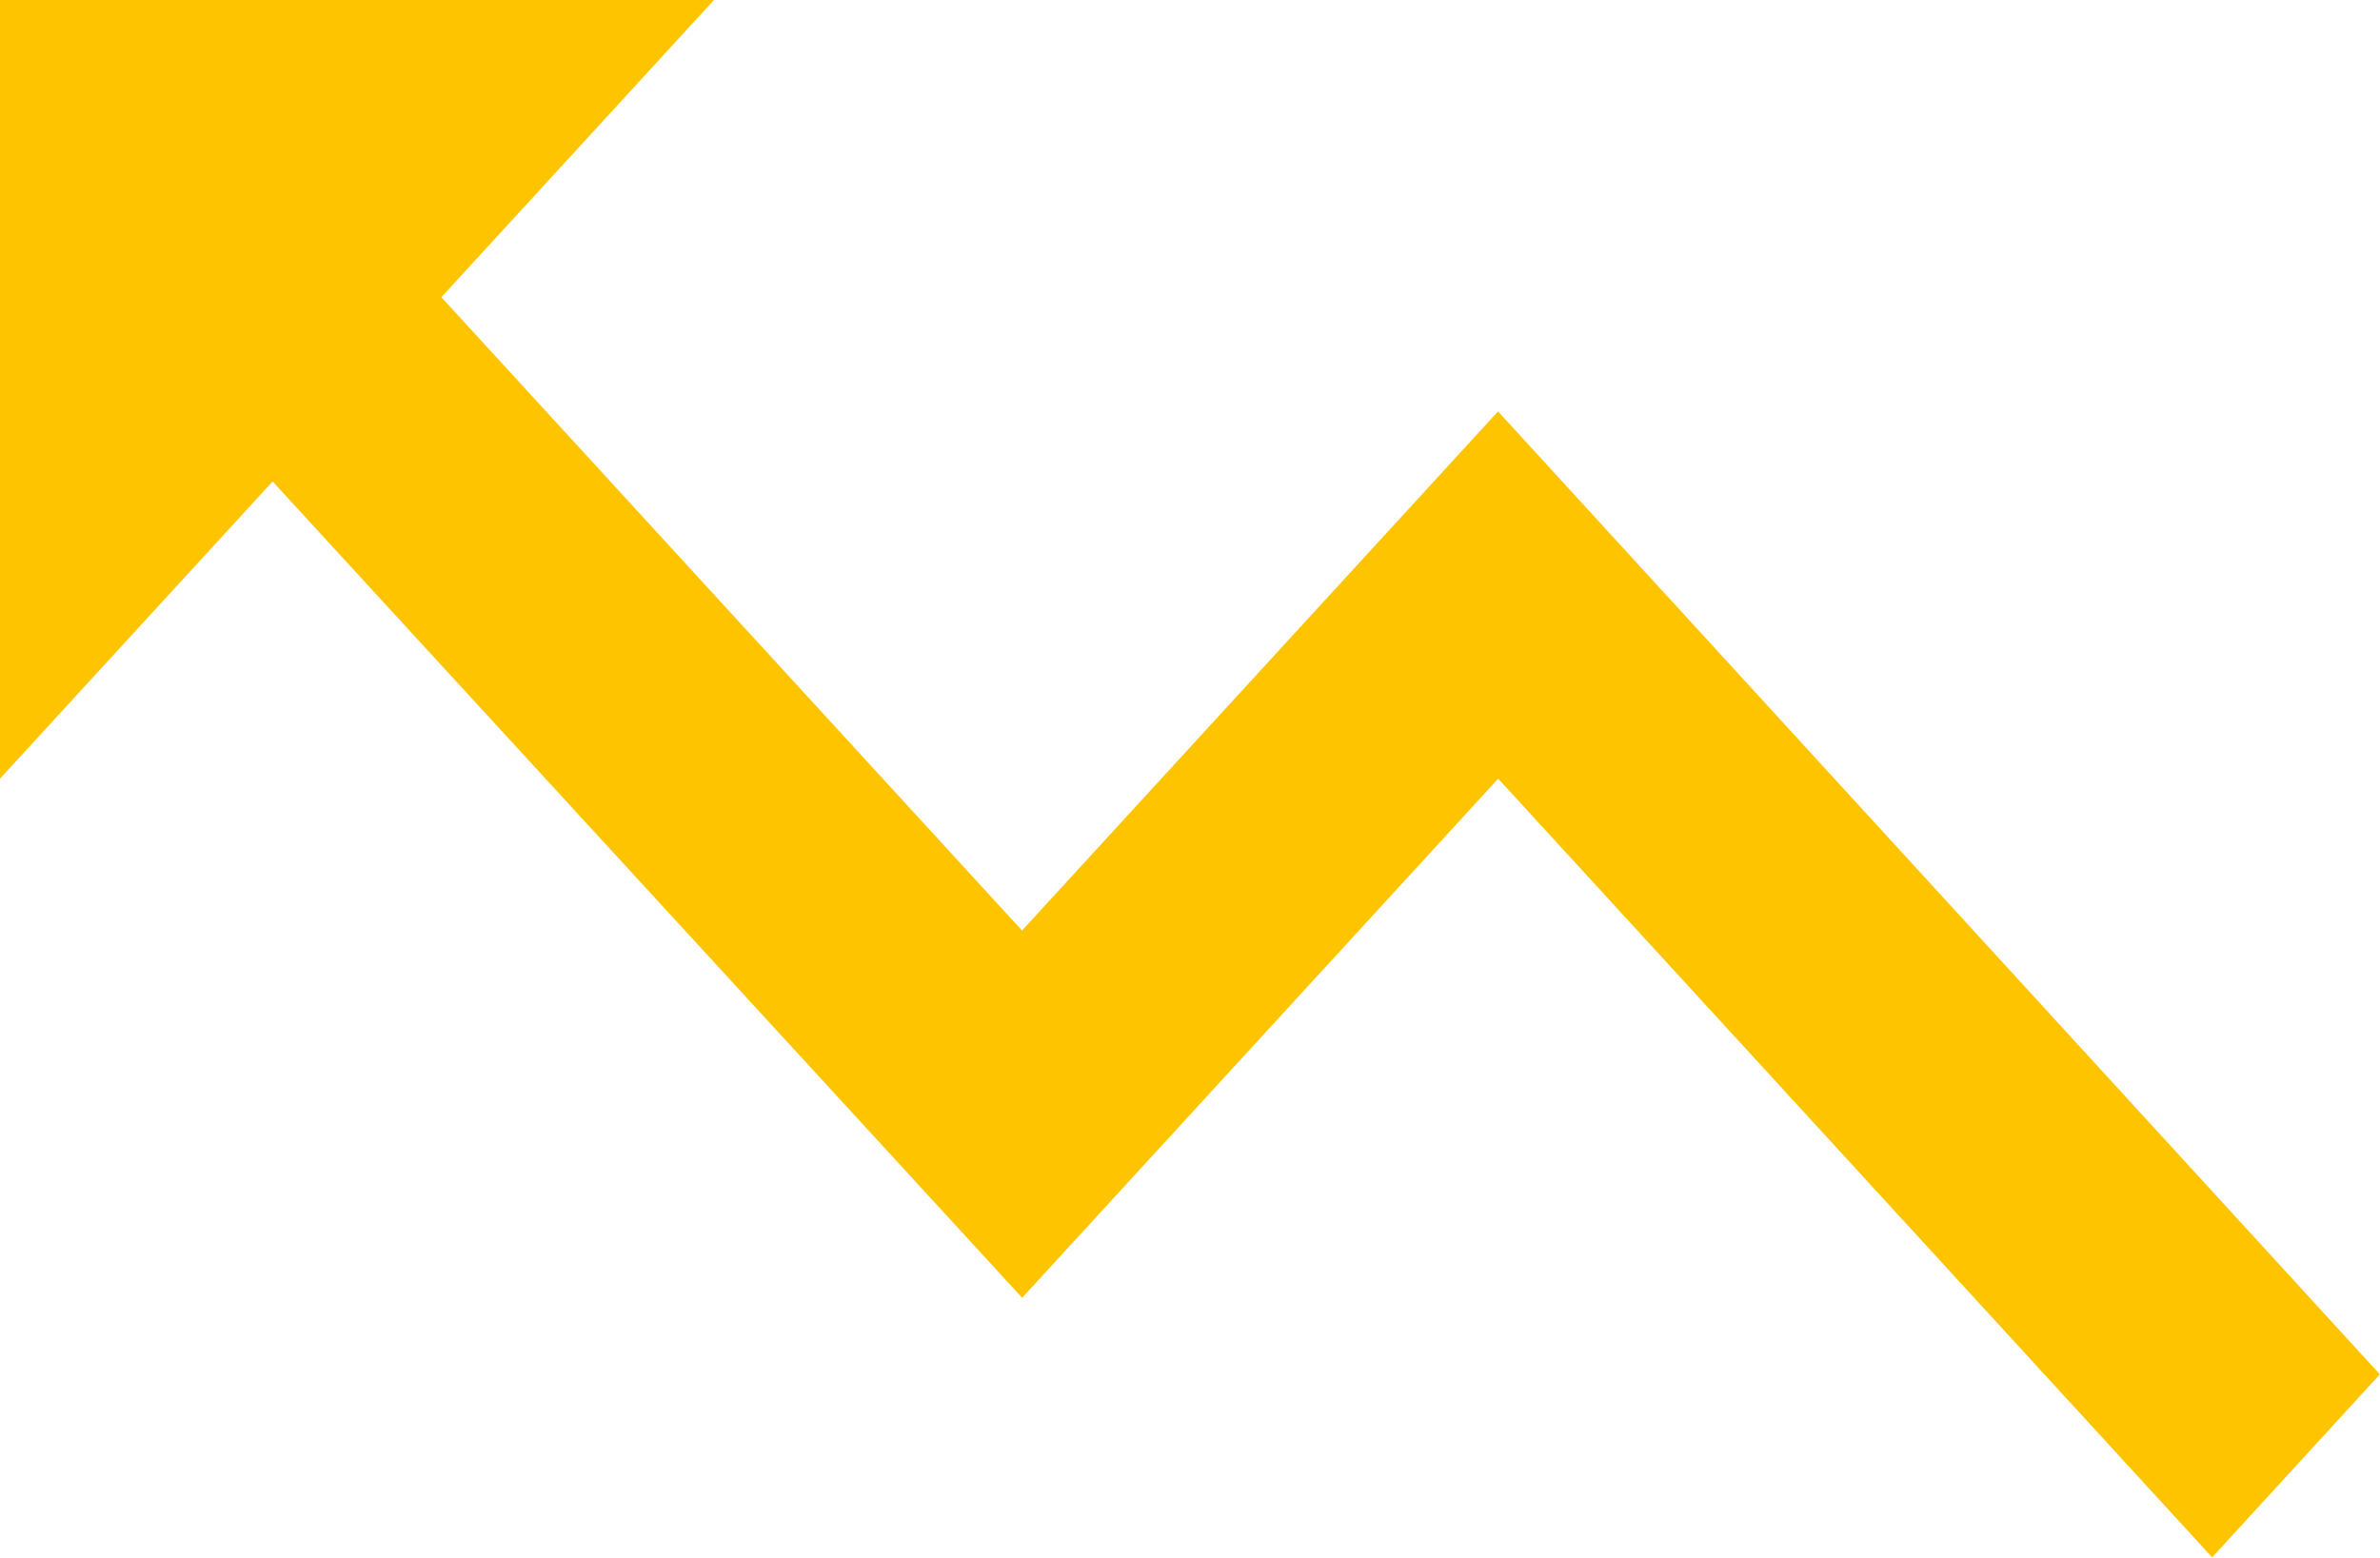
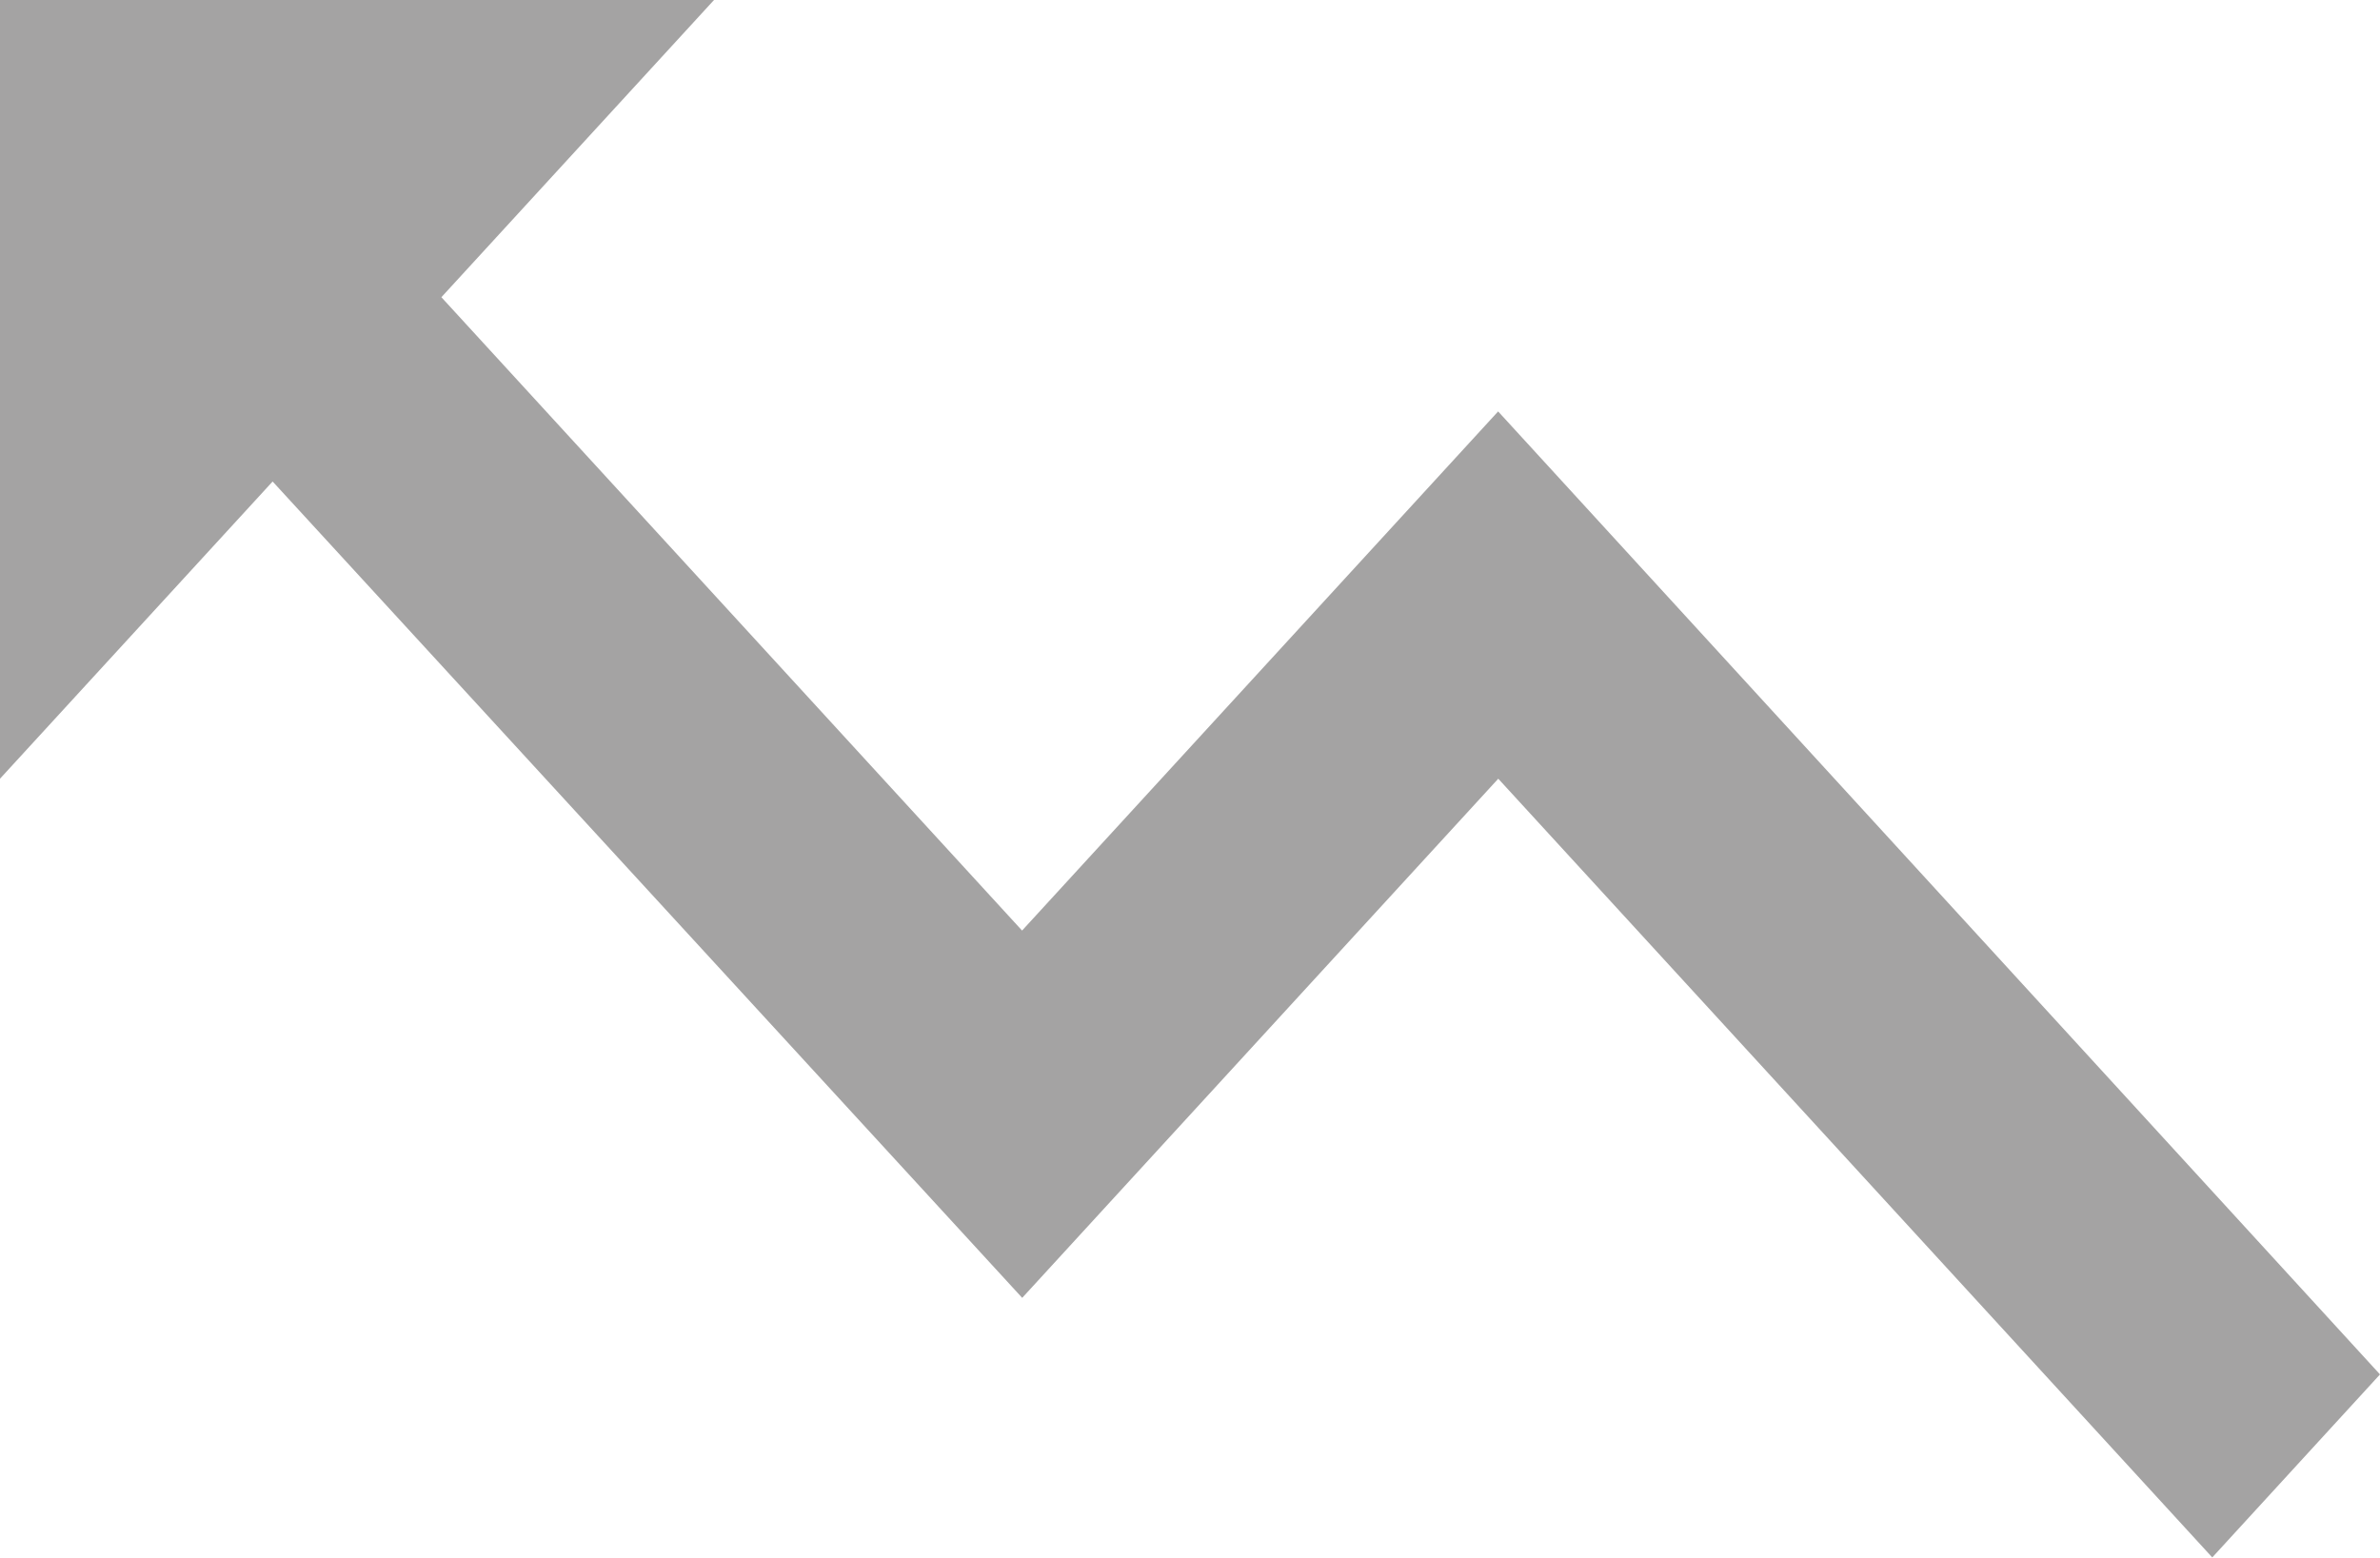
- <svg xmlns="http://www.w3.org/2000/svg" width="18.334" height="12" viewBox="0 0 18.334 12">
-   <path id="ic_trending_up_24px" d="M7.5,6,5.4,8.29l4.473,4.88,3.667-4,6.793,7.42L19.041,18l-5.5-6L9.874,16,4.1,9.71,2,12V6Z" transform="translate(-2 -6)" fill="#ffc400" />
+ <svg xmlns="http://www.w3.org/2000/svg" width="18.333" height="12" viewBox="0 0 18.333 12">
+   <path id="ic_trending_up_24px" d="M7.5,6,5.4,8.29l4.473,4.88,3.667-4,6.793,7.42L19.041,18l-5.5-6L9.874,16,4.1,9.71,2,12V6Z" transform="translate(-2 -6)" fill="#a4a3a3" />
</svg>
